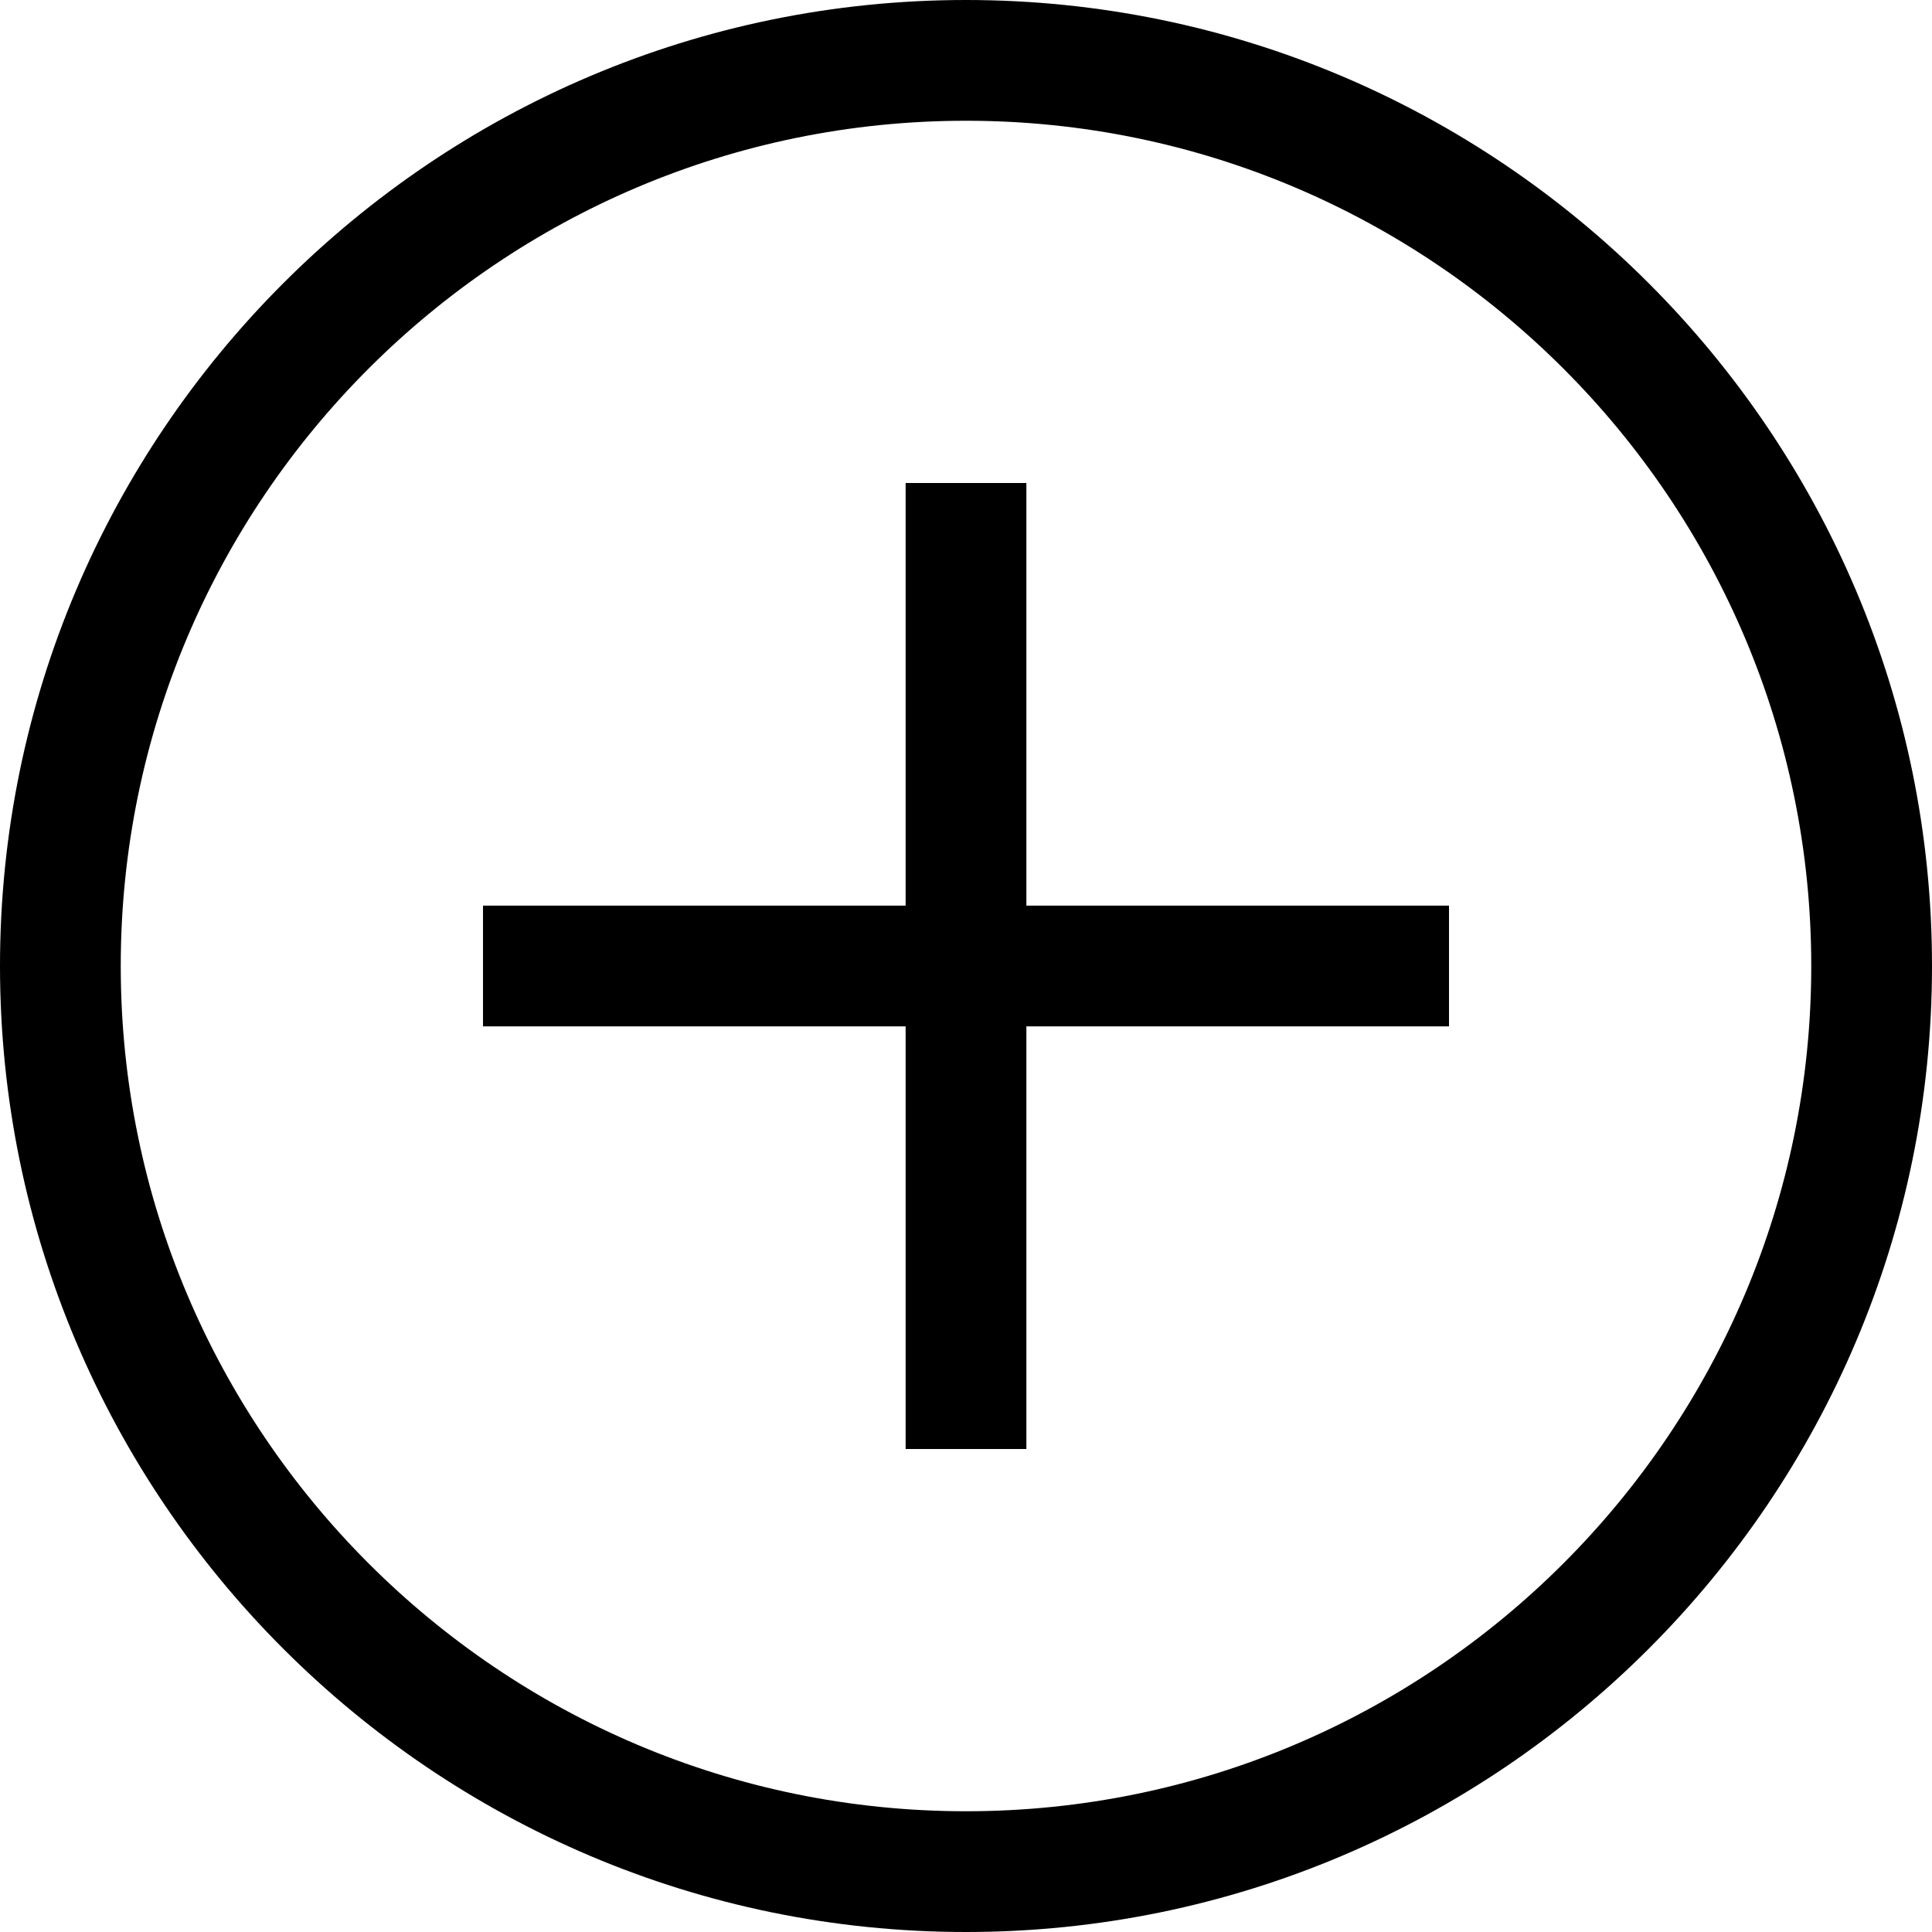
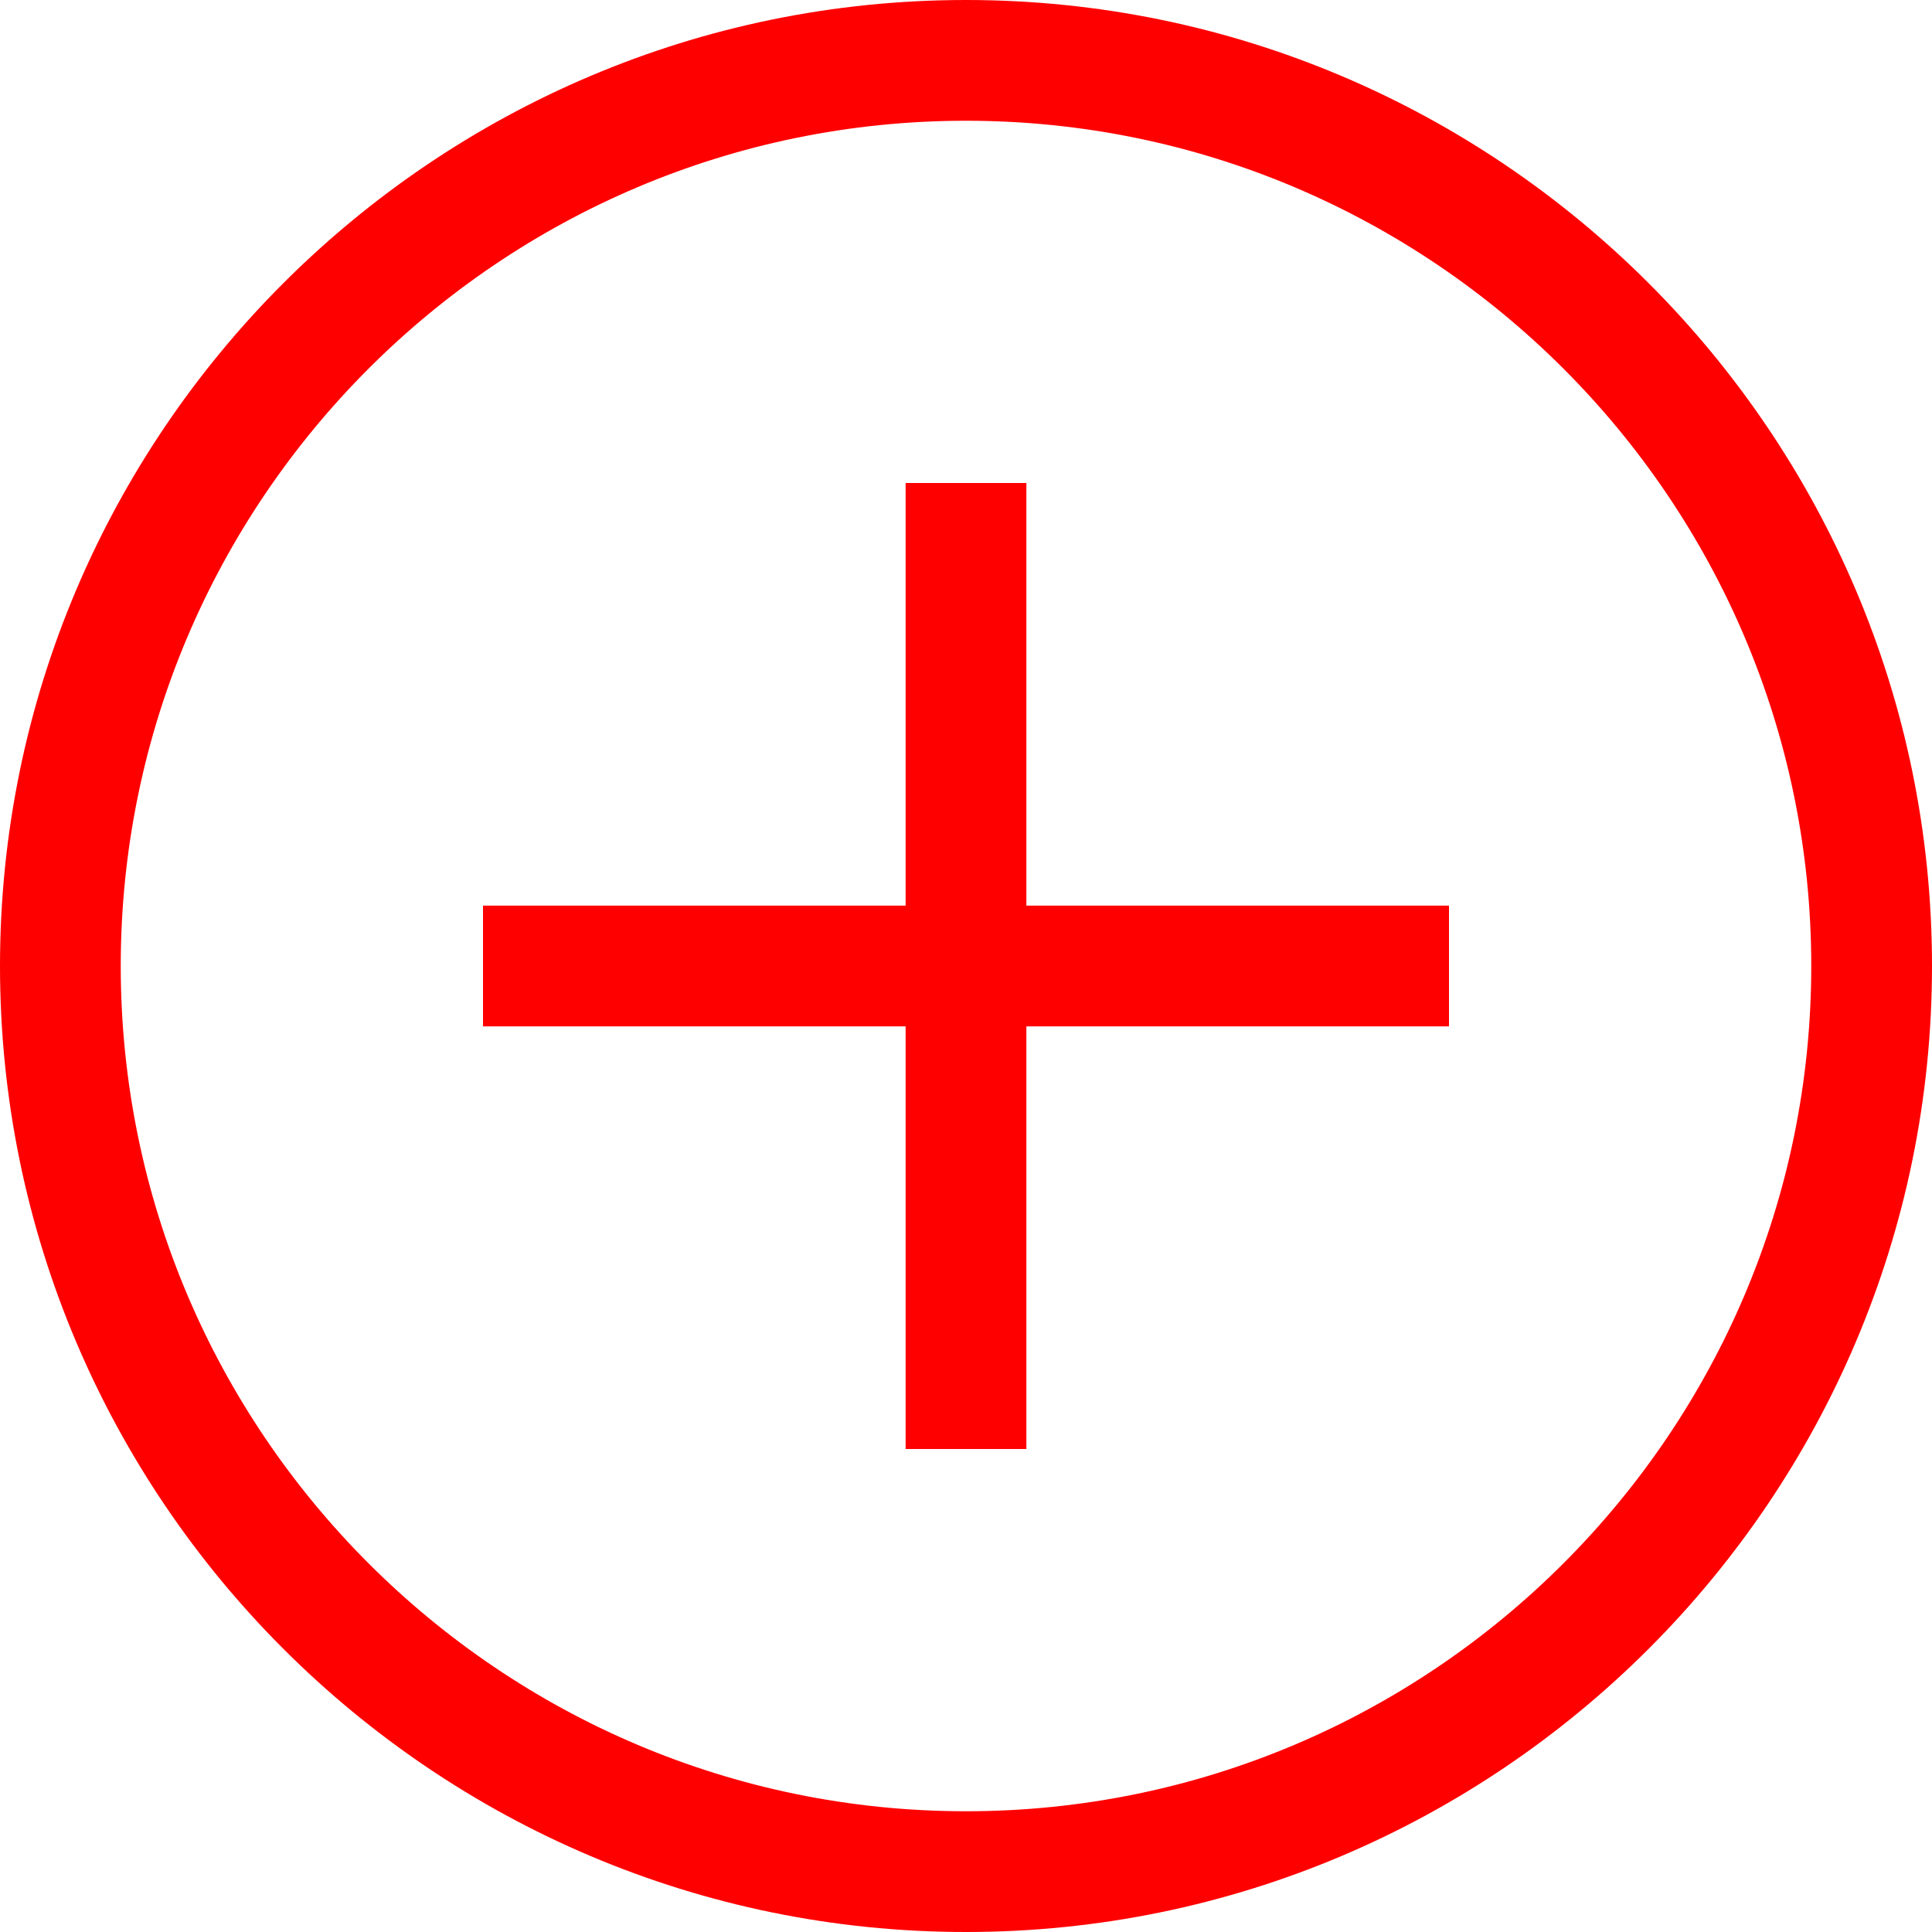
- <svg xmlns="http://www.w3.org/2000/svg" id="Capa_1" enable-background="new 0 0 551.13 551.13" height="512" viewBox="0 0 551.13 551.13" width="512">
-   <path d="m275.565 0c-151.944 0-275.565 123.621-275.565 275.565s123.621 275.565 275.565 275.565 275.565-123.621 275.565-275.565-123.621-275.565-275.565-275.565zm0 516.685c-132.955 0-241.119-108.164-241.119-241.119s108.164-241.12 241.119-241.12 241.12 108.164 241.12 241.119-108.165 241.12-241.12 241.12z" />
-   <path d="m292.788 137.783h-34.446v120.56h-120.56v34.446h120.56v120.56h34.446v-120.56h120.56v-34.446h-120.56z" />
+ <svg xmlns="http://www.w3.org/2000/svg" id="add-button" width="551.13" height="551.13" viewBox="0 0 551.13 551.13">
+   <path id="Path_1" data-name="Path 1" d="M275.565,0C123.621,0,0,123.621,0,275.565S123.621,551.13,275.565,551.13,551.13,427.509,551.13,275.565,427.509,0,275.565,0Zm0,516.685c-132.955,0-241.119-108.164-241.119-241.119S142.61,34.446,275.565,34.446s241.12,108.164,241.12,241.119S408.52,516.685,275.565,516.685Z" fill="red" />
+   <path id="Path_2" data-name="Path 2" d="M292.788,137.783H258.342v120.56H137.782v34.446h120.56v120.56h34.446V292.789h120.56V258.343H292.788Z" fill="red" />
</svg>
